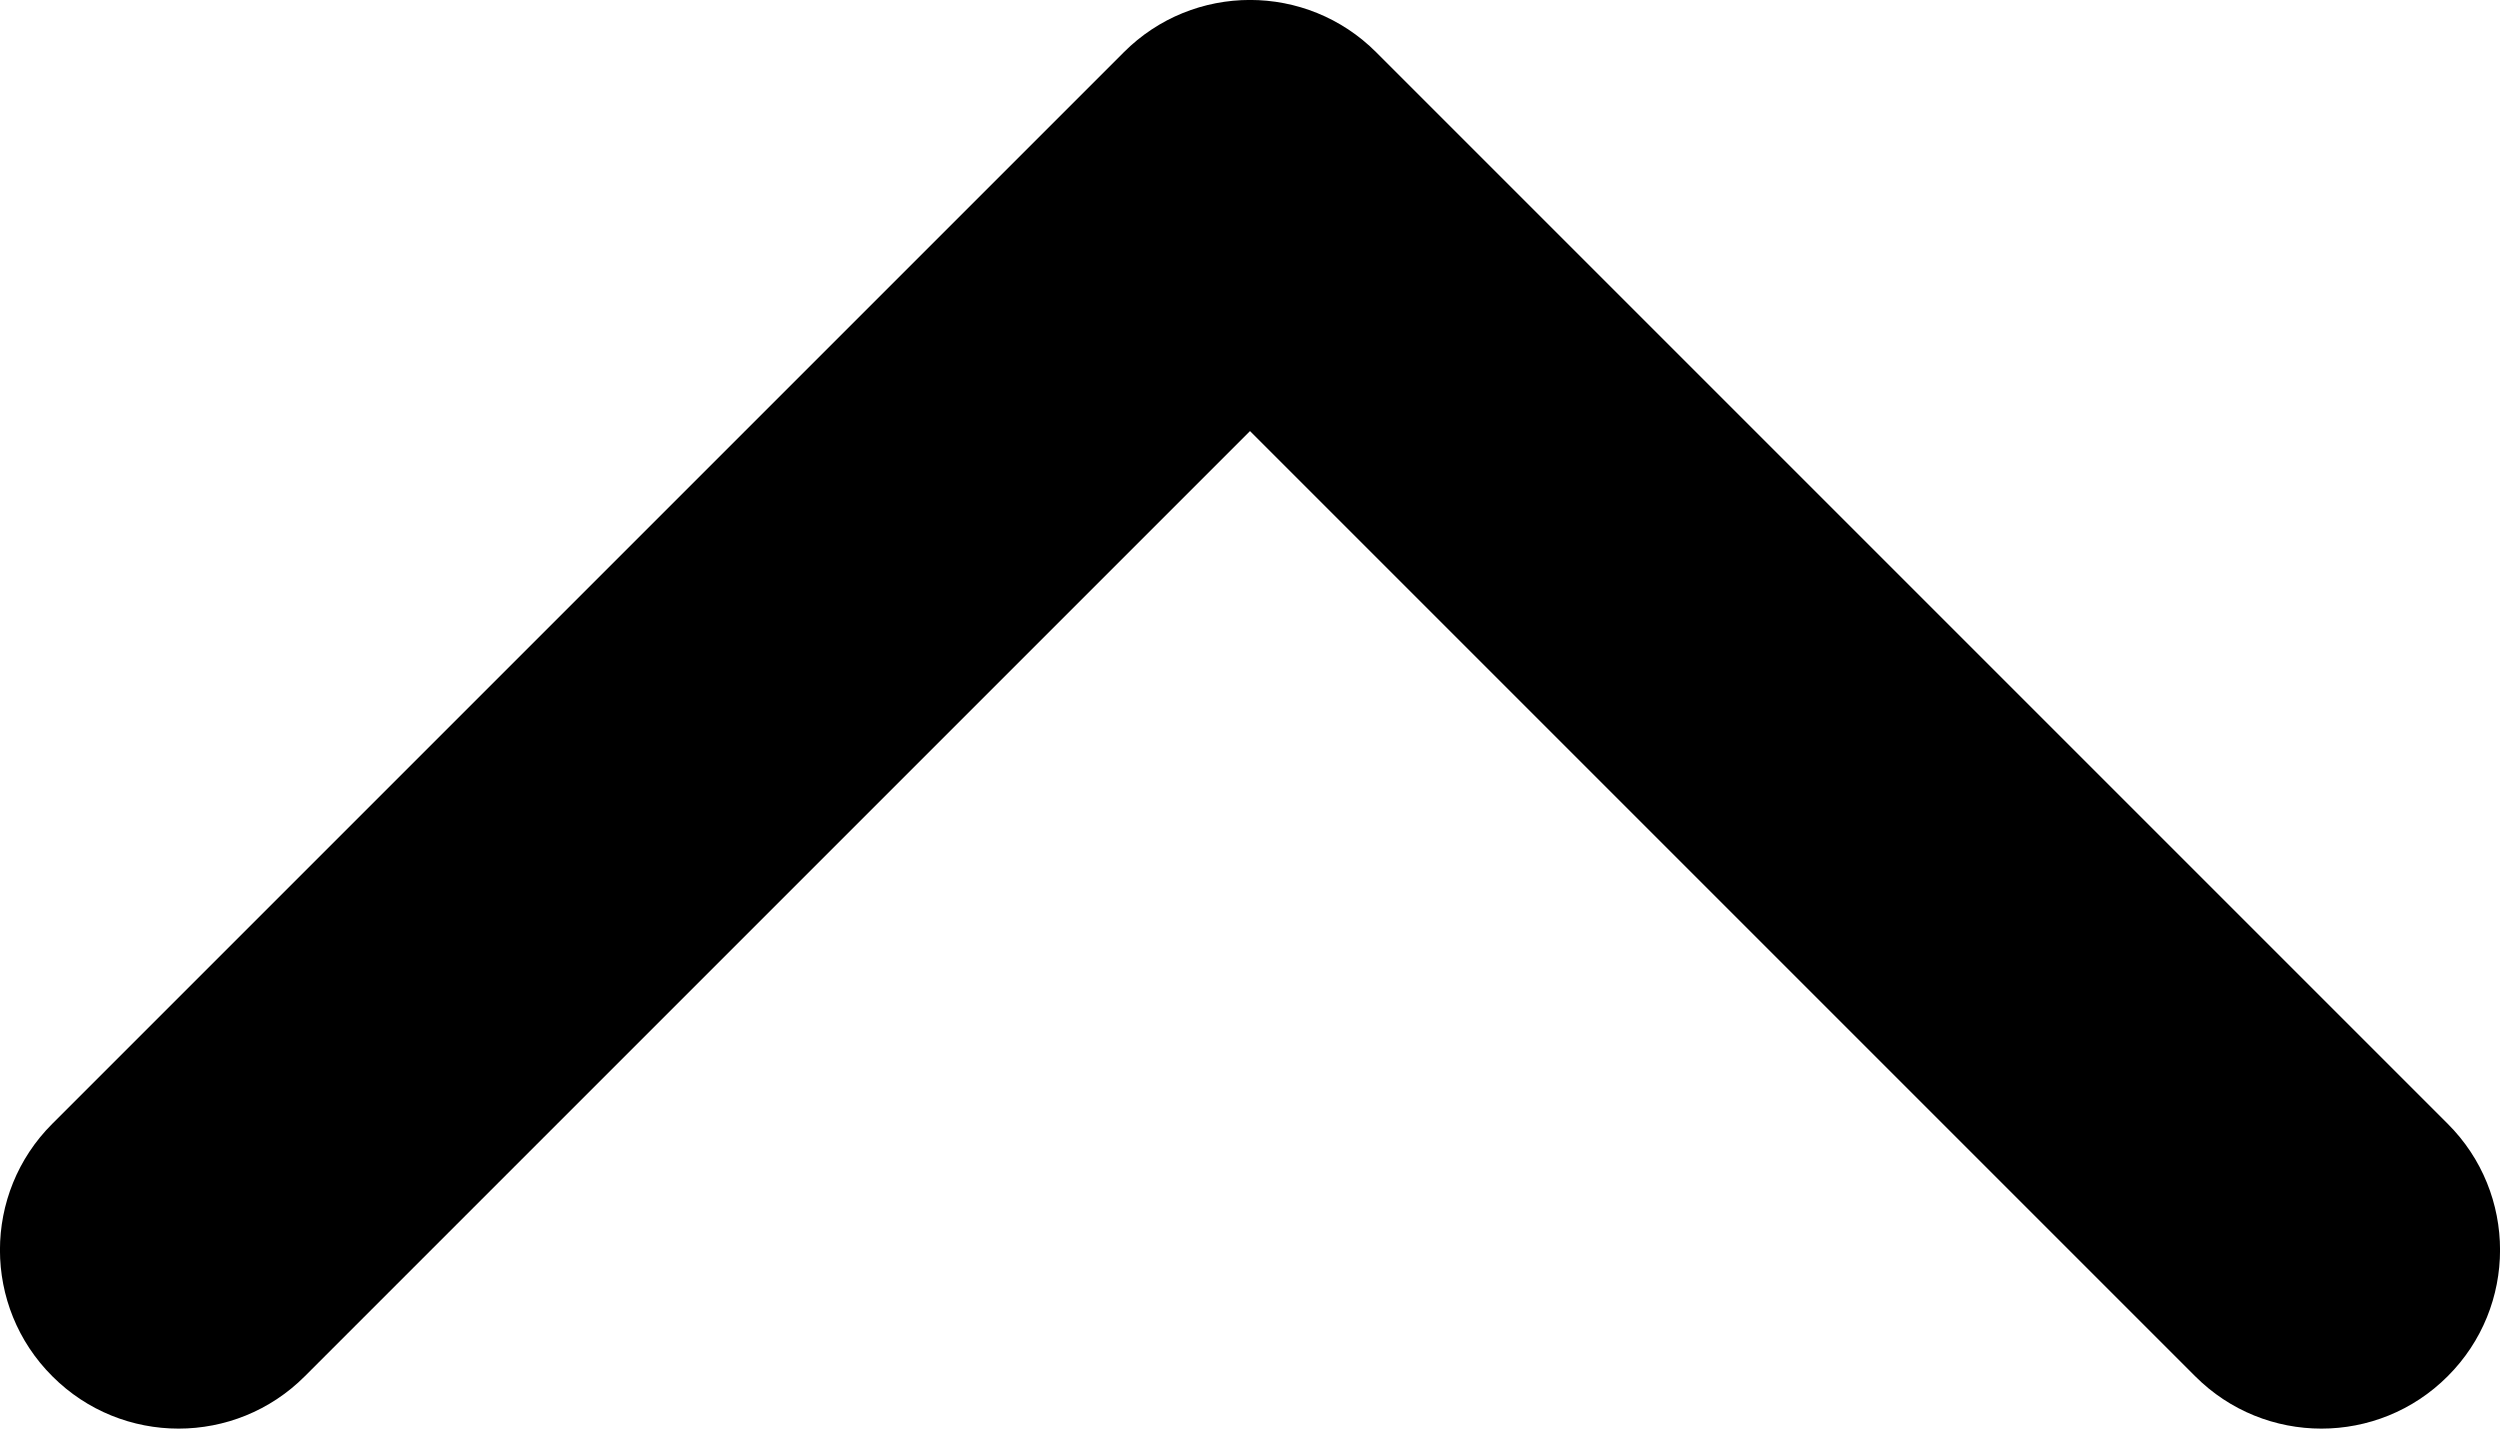
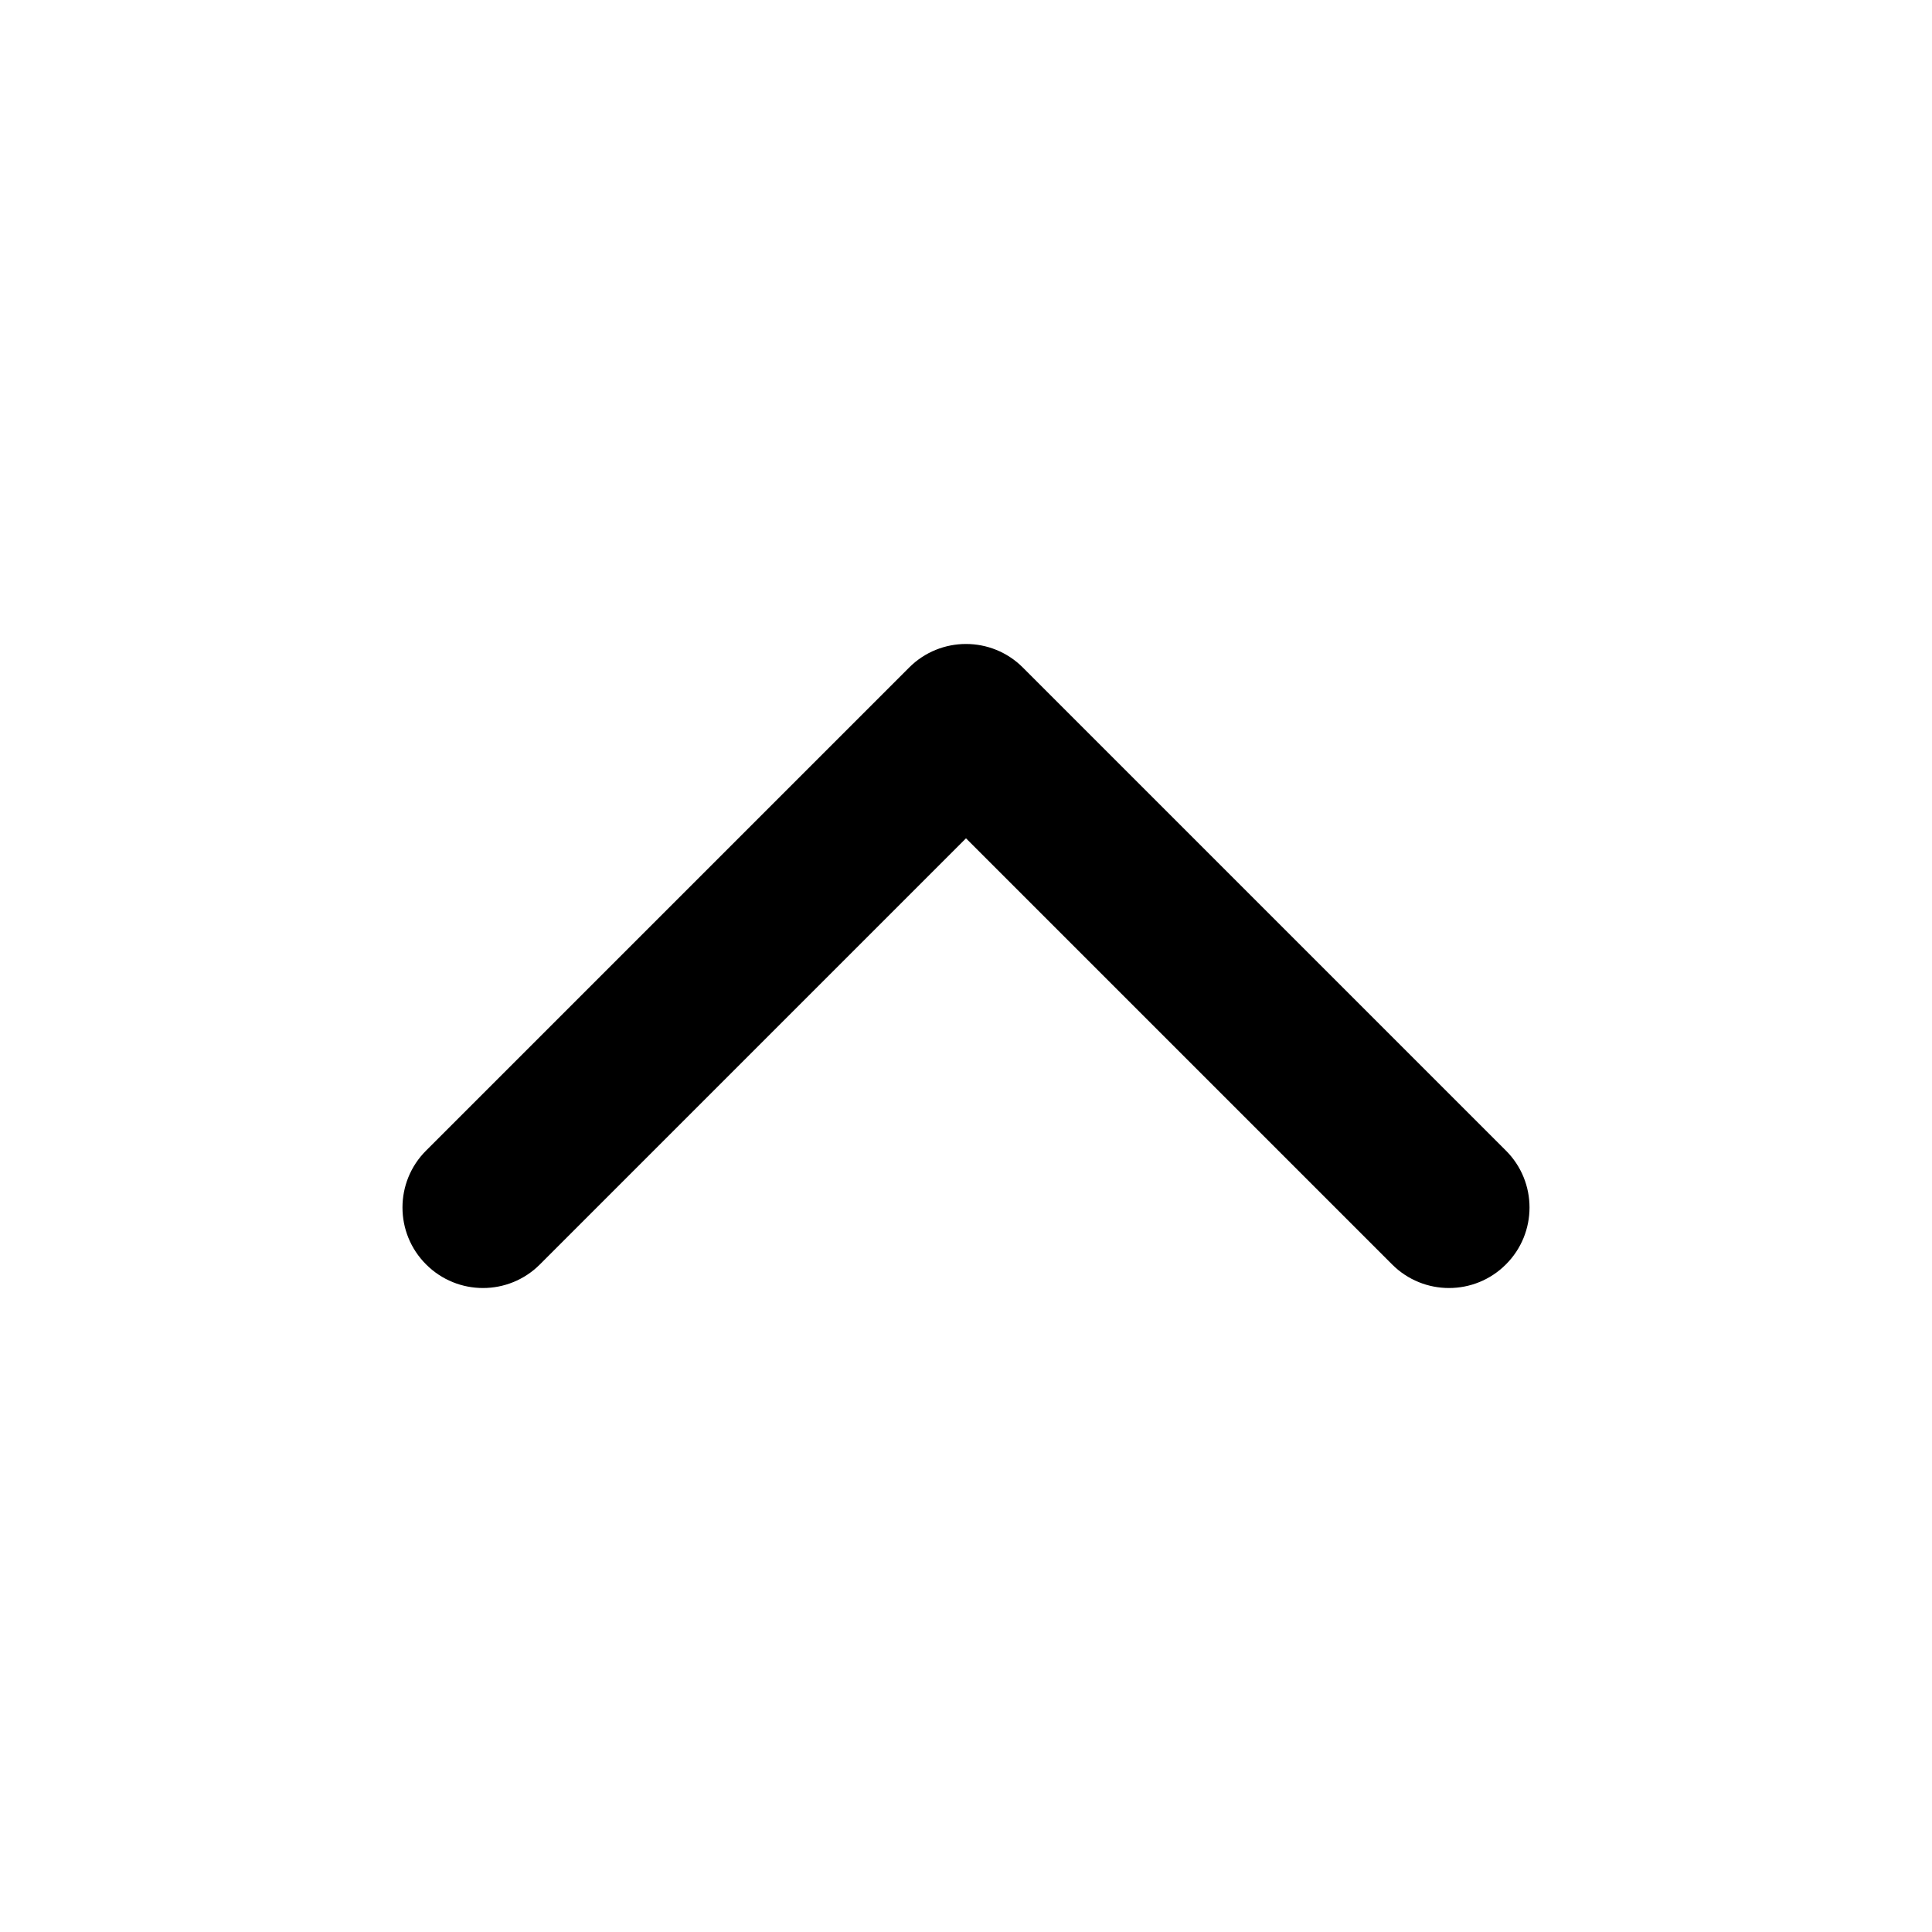
- <svg width="14" height="8" viewBox="0 0 14 8">
-   <path fill-rule="evenodd" clip-rule="evenodd" d="M0.293 7.707C-0.098 7.317 -0.098 6.683 0.293 6.293L6.293 0.293C6.683 -0.098 7.317 -0.098 7.707 0.293L13.707 6.293C14.098 6.683 14.098 7.317 13.707 7.707C13.317 8.098 12.683 8.098 12.293 7.707L7 2.414L1.707 7.707C1.317 8.098 0.683 8.098 0.293 7.707Z" />
+ <svg width="24" height="24" viewBox="0 0 24 24">
+   <path fill-rule="evenodd" clip-rule="evenodd" d="M5.293 15.707C4.902 15.317 4.902 14.683 5.293 14.293L11.293 8.293C11.683 7.902 12.317 7.902 12.707 8.293L18.707 14.293C19.098 14.683 19.098 15.317 18.707 15.707C18.317 16.098 17.683 16.098 17.293 15.707L12 10.414L6.707 15.707C6.317 16.098 5.683 16.098 5.293 15.707Z" />
</svg>
